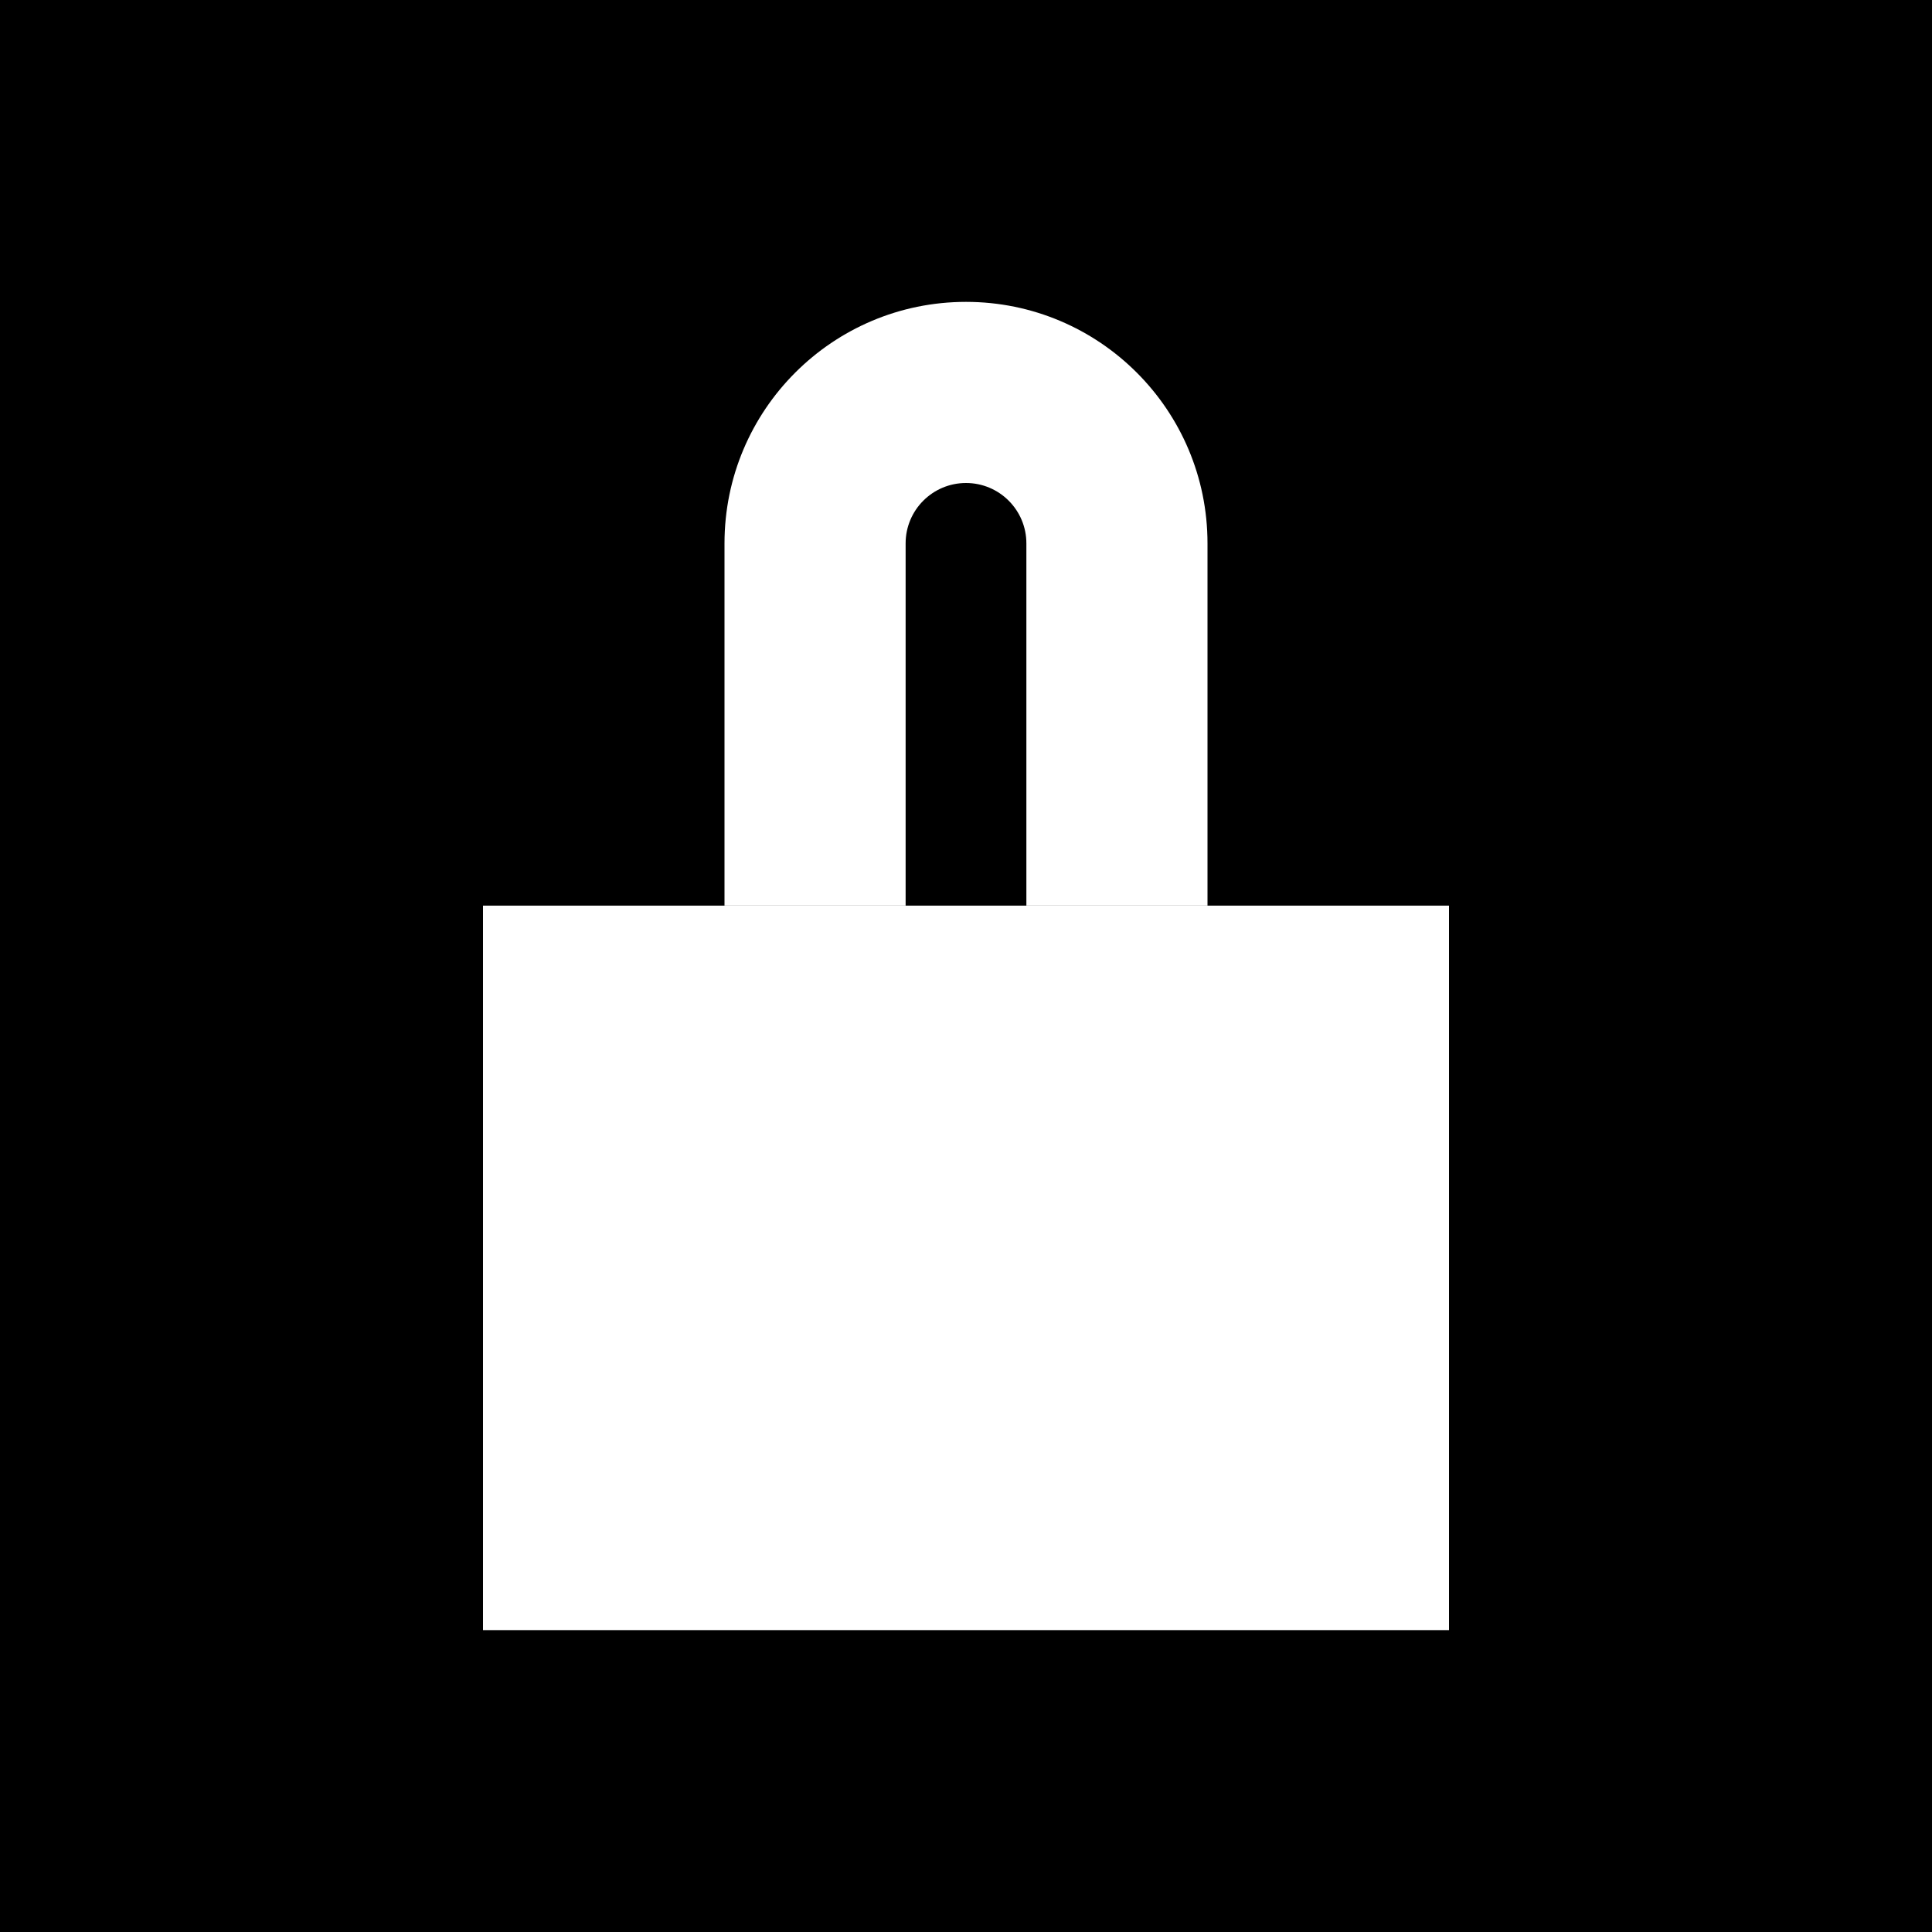
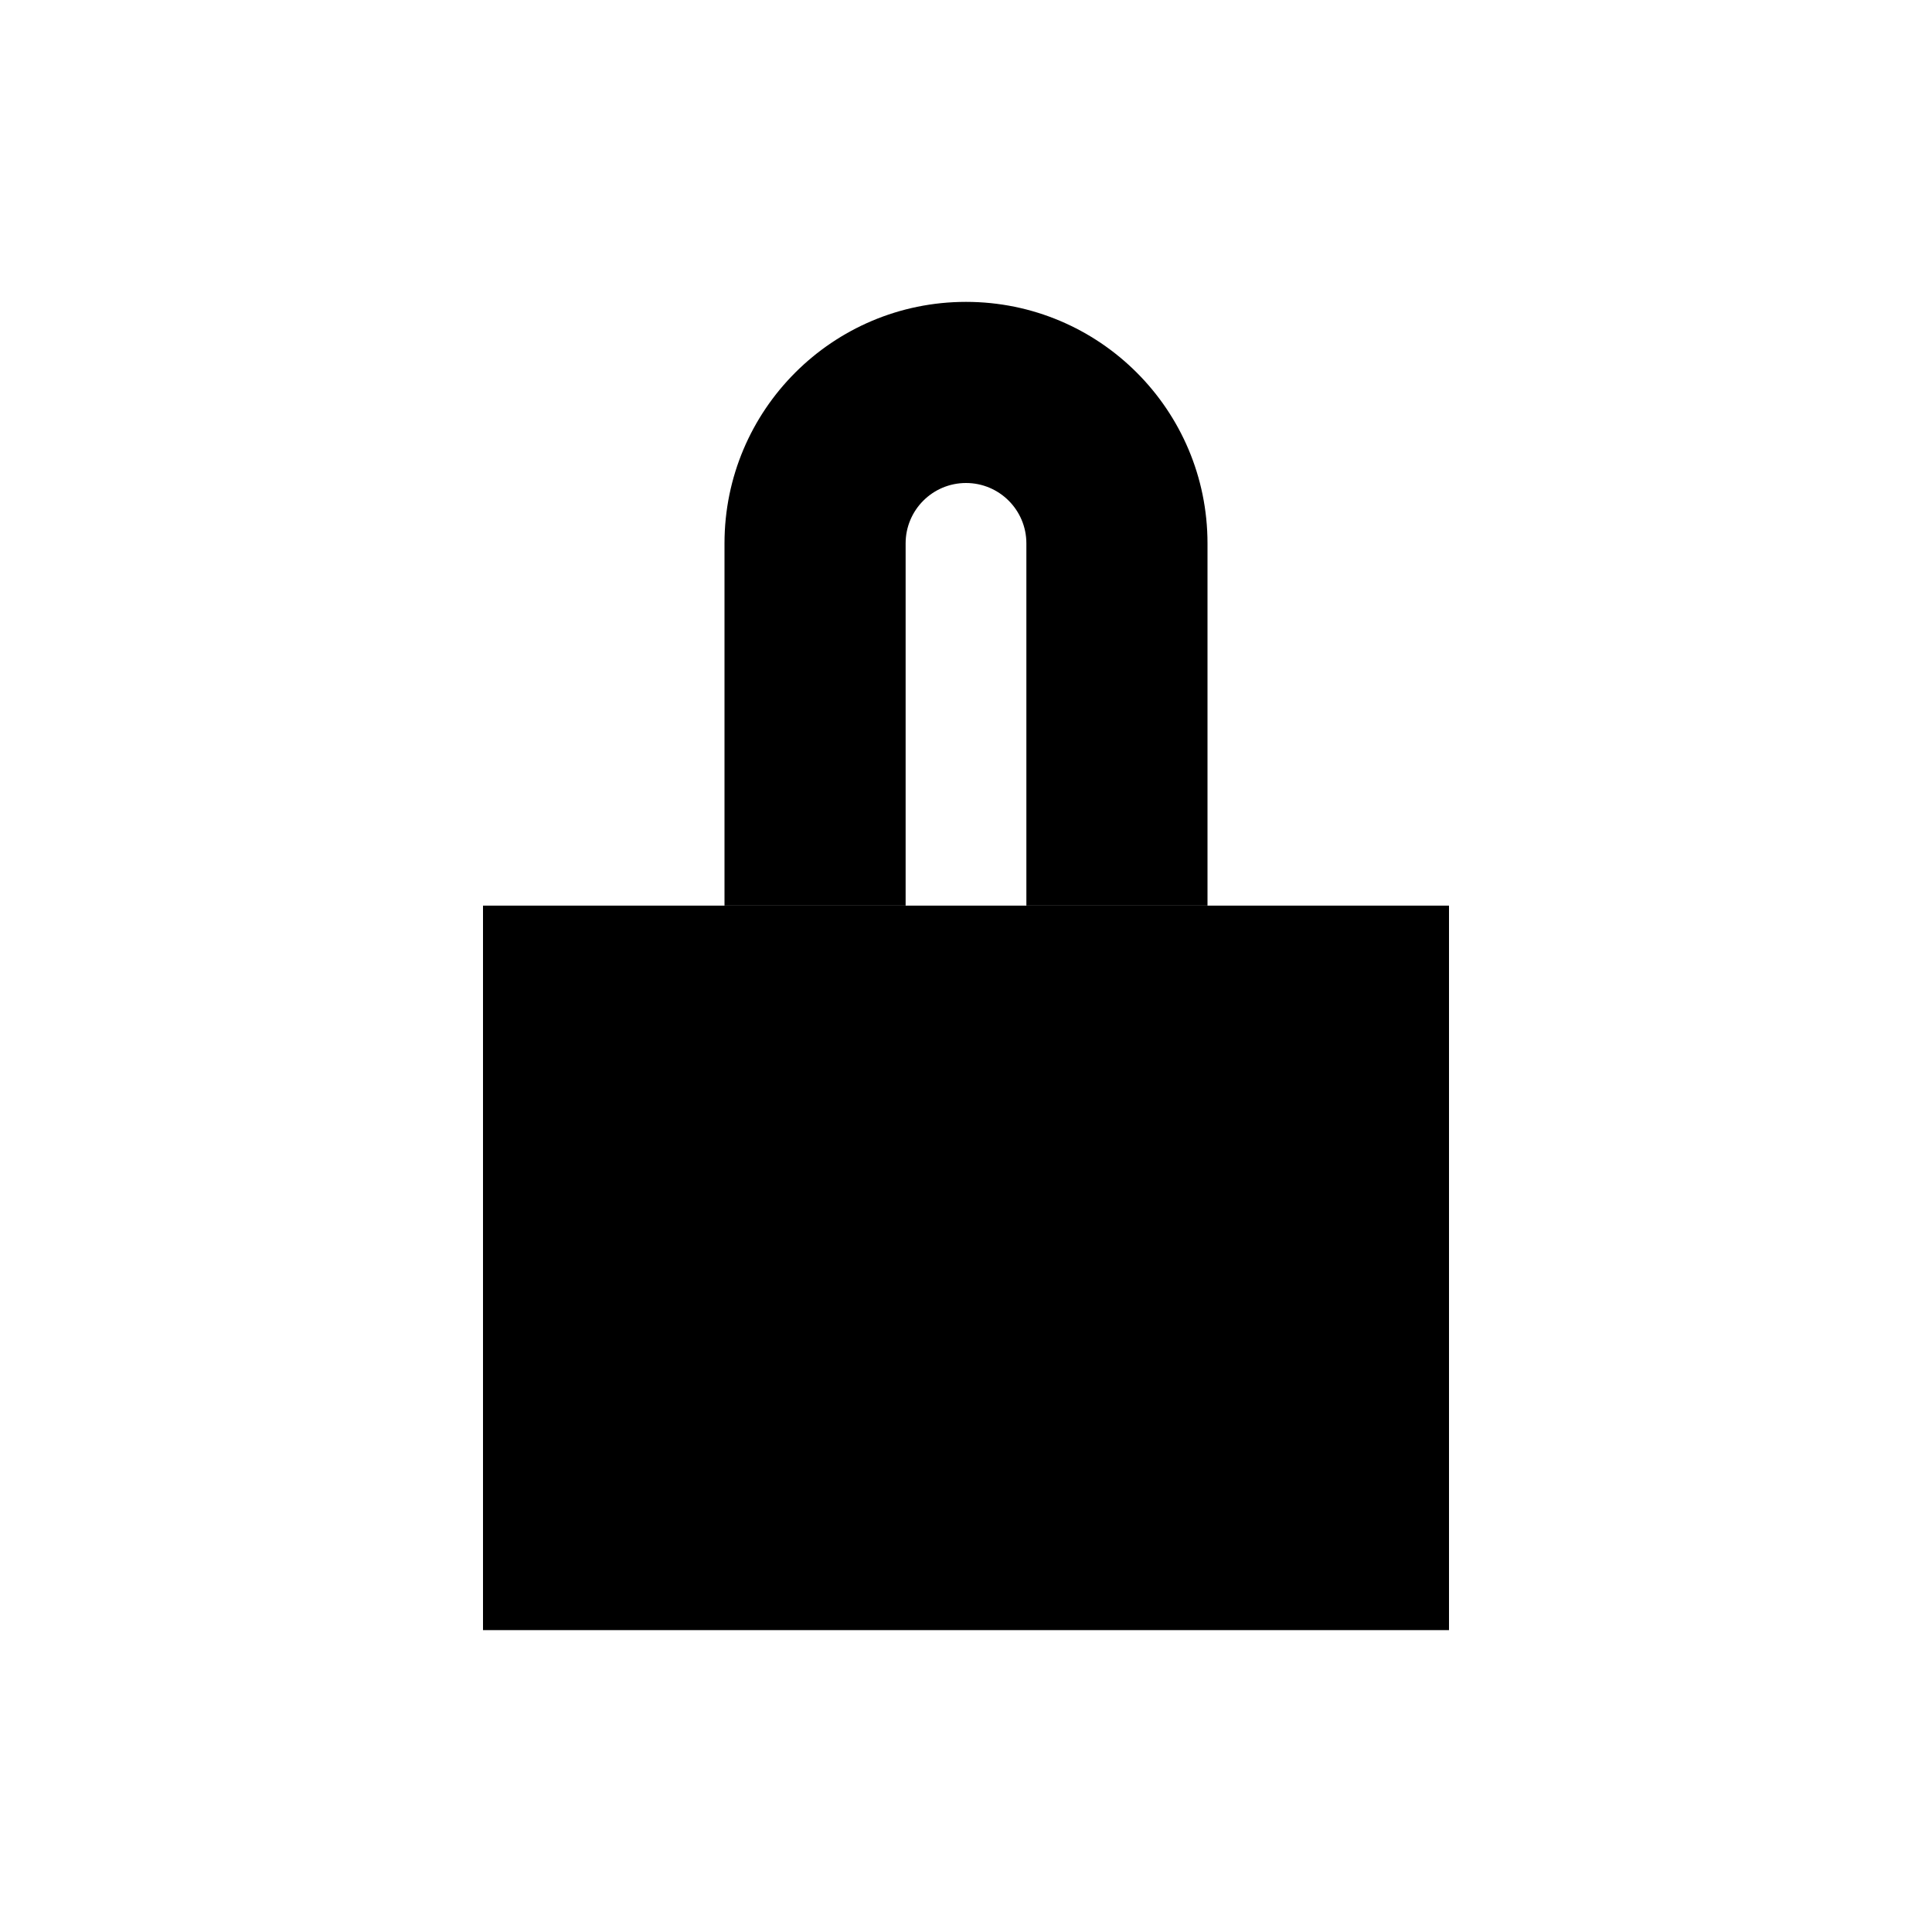
- <svg xmlns="http://www.w3.org/2000/svg" viewBox="0 0 64 64" aria-label="Minimal brutal block lock">
-   <rect width="64" height="64" fill="#000" />
-   <rect x="16" y="30" width="32" height="24" fill="#fff" />
-   <path d="M24 30V18a8 8 0 0 1 16 0v12h-6V18a2 2 0 0 0-4 0v12z" fill="#fff" />
+ <svg xmlns="http://www.w3.org/2000/svg" viewBox="0 0 64 64" aria-label="Minimal brutal block lock inverted">
+   <rect width="64" height="64" fill="#fff" />
+   <rect x="16" y="30" width="32" height="24" fill="#000" />
+   <path d="M24 30V18a8 8 0 0 1 16 0v12h-6V18a2 2 0 0 0-4 0v12z" fill="#000" />
</svg>
